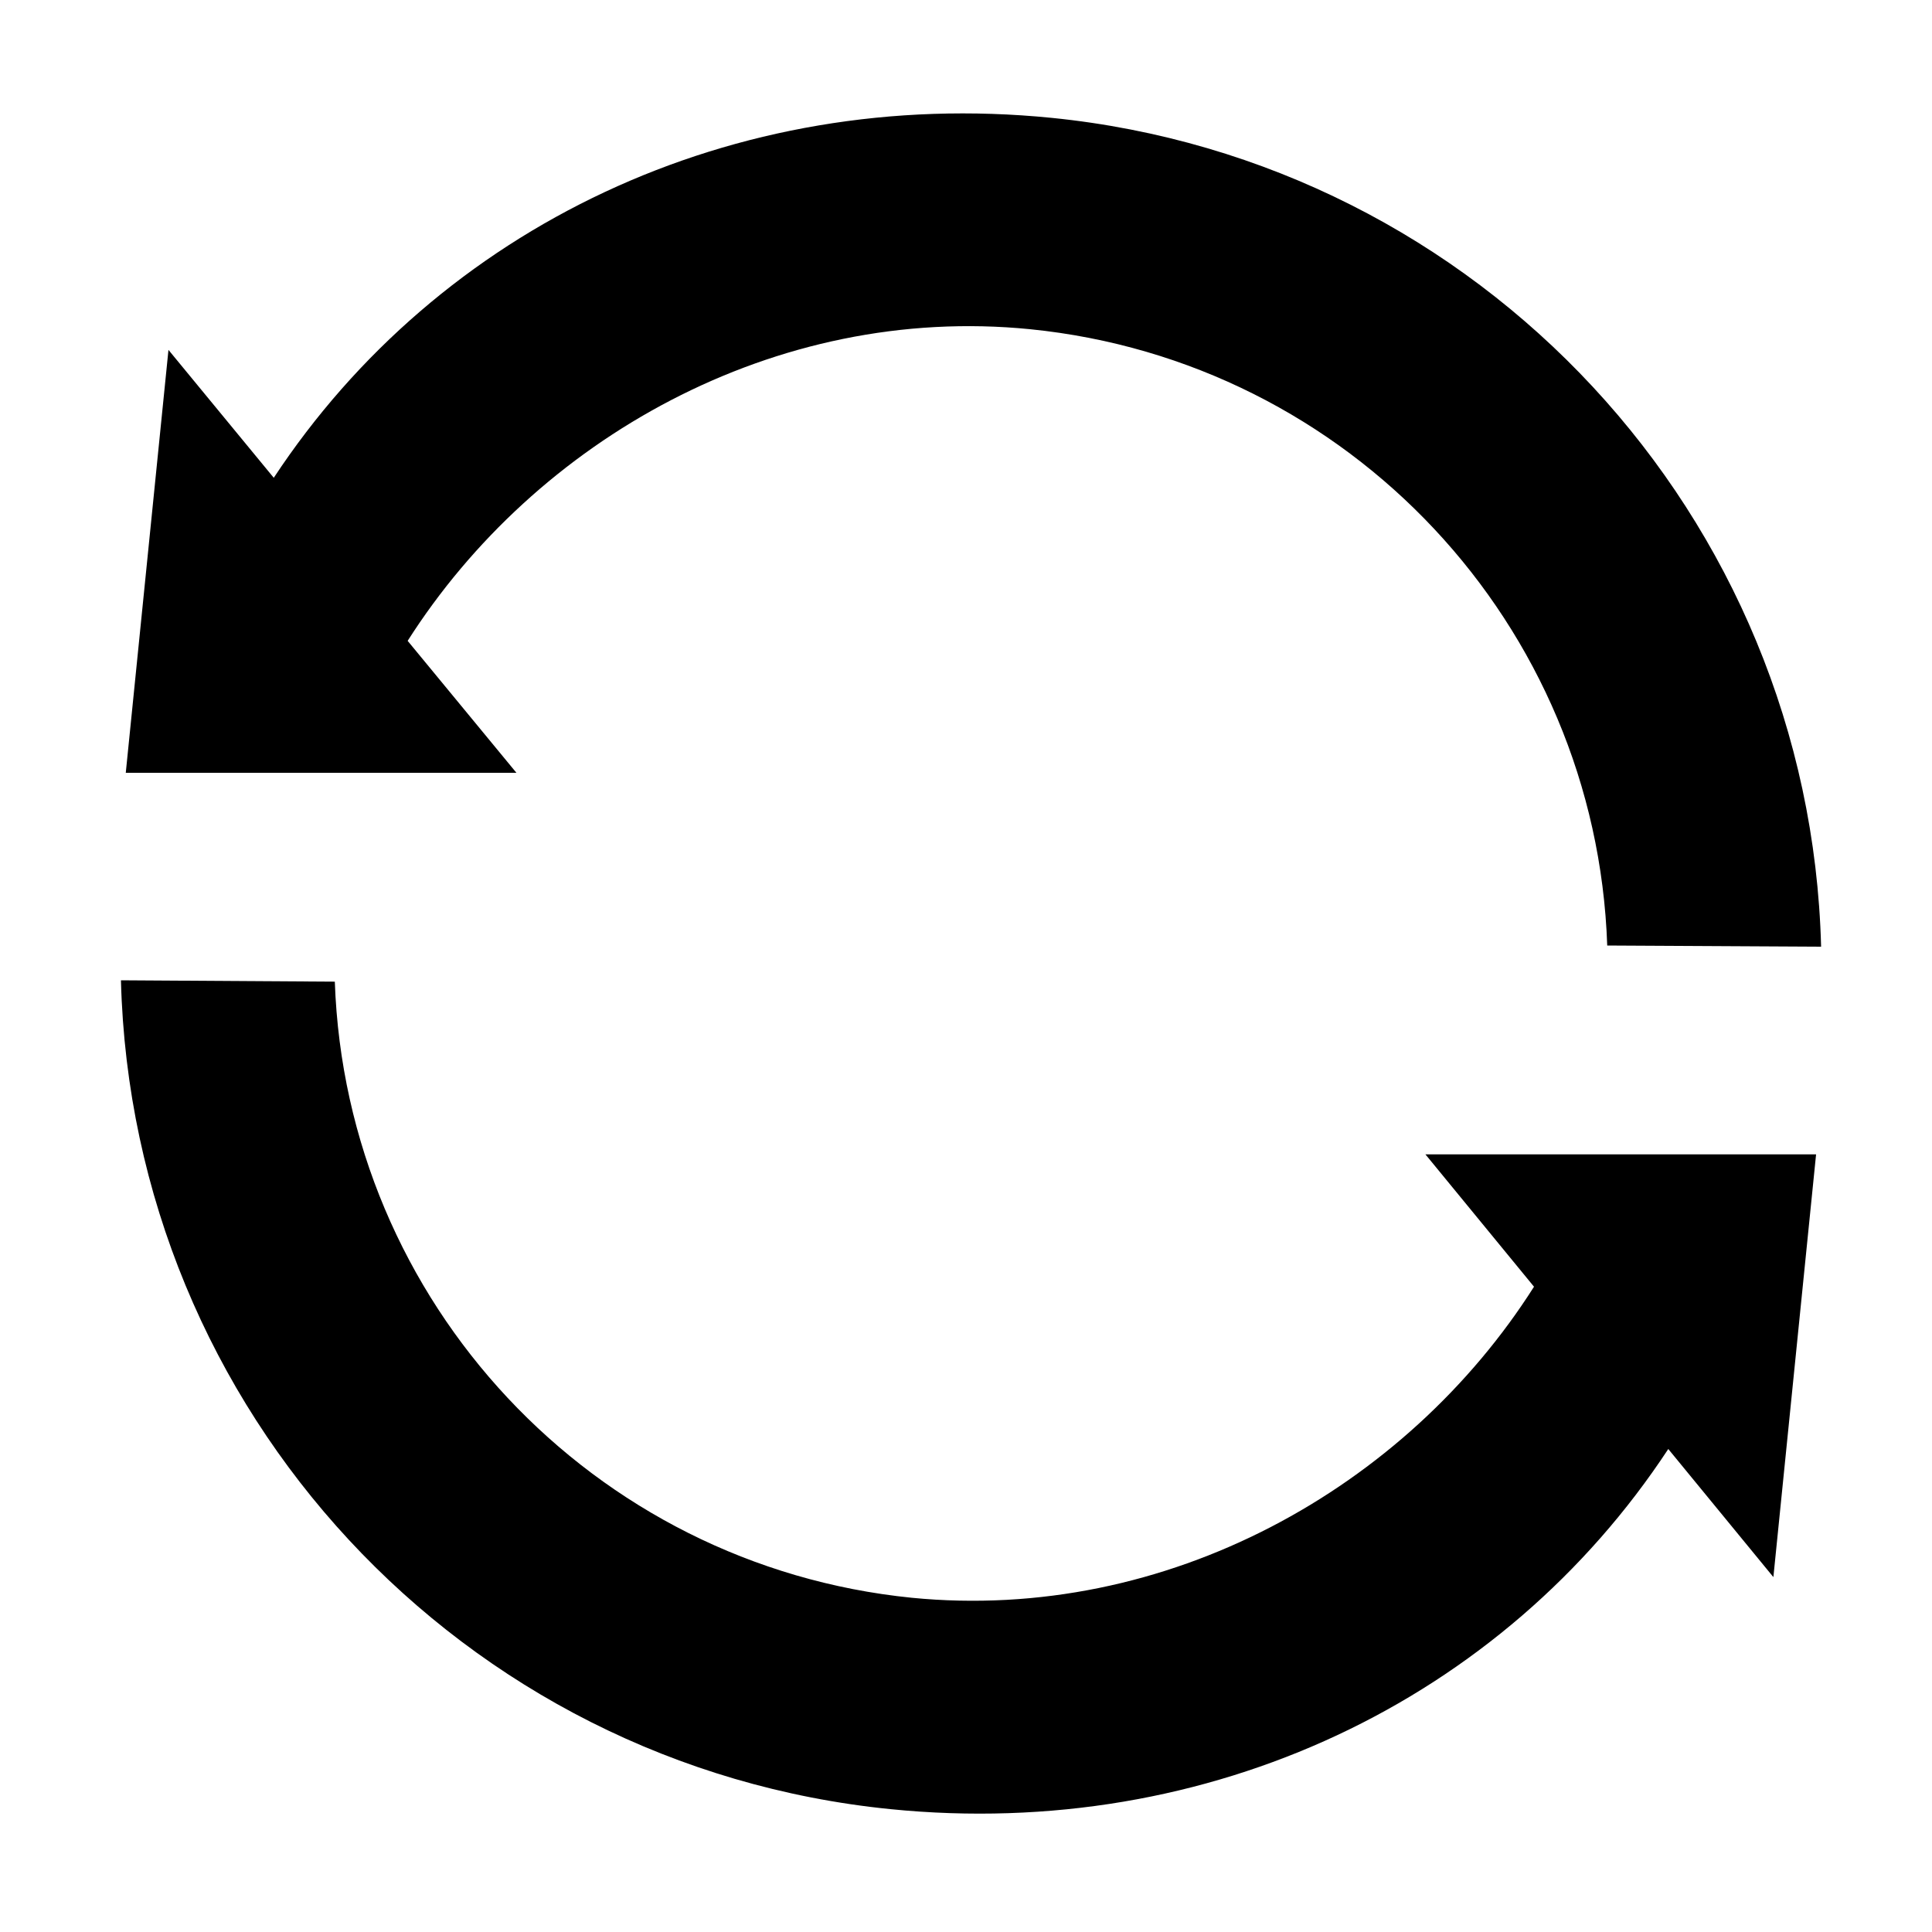
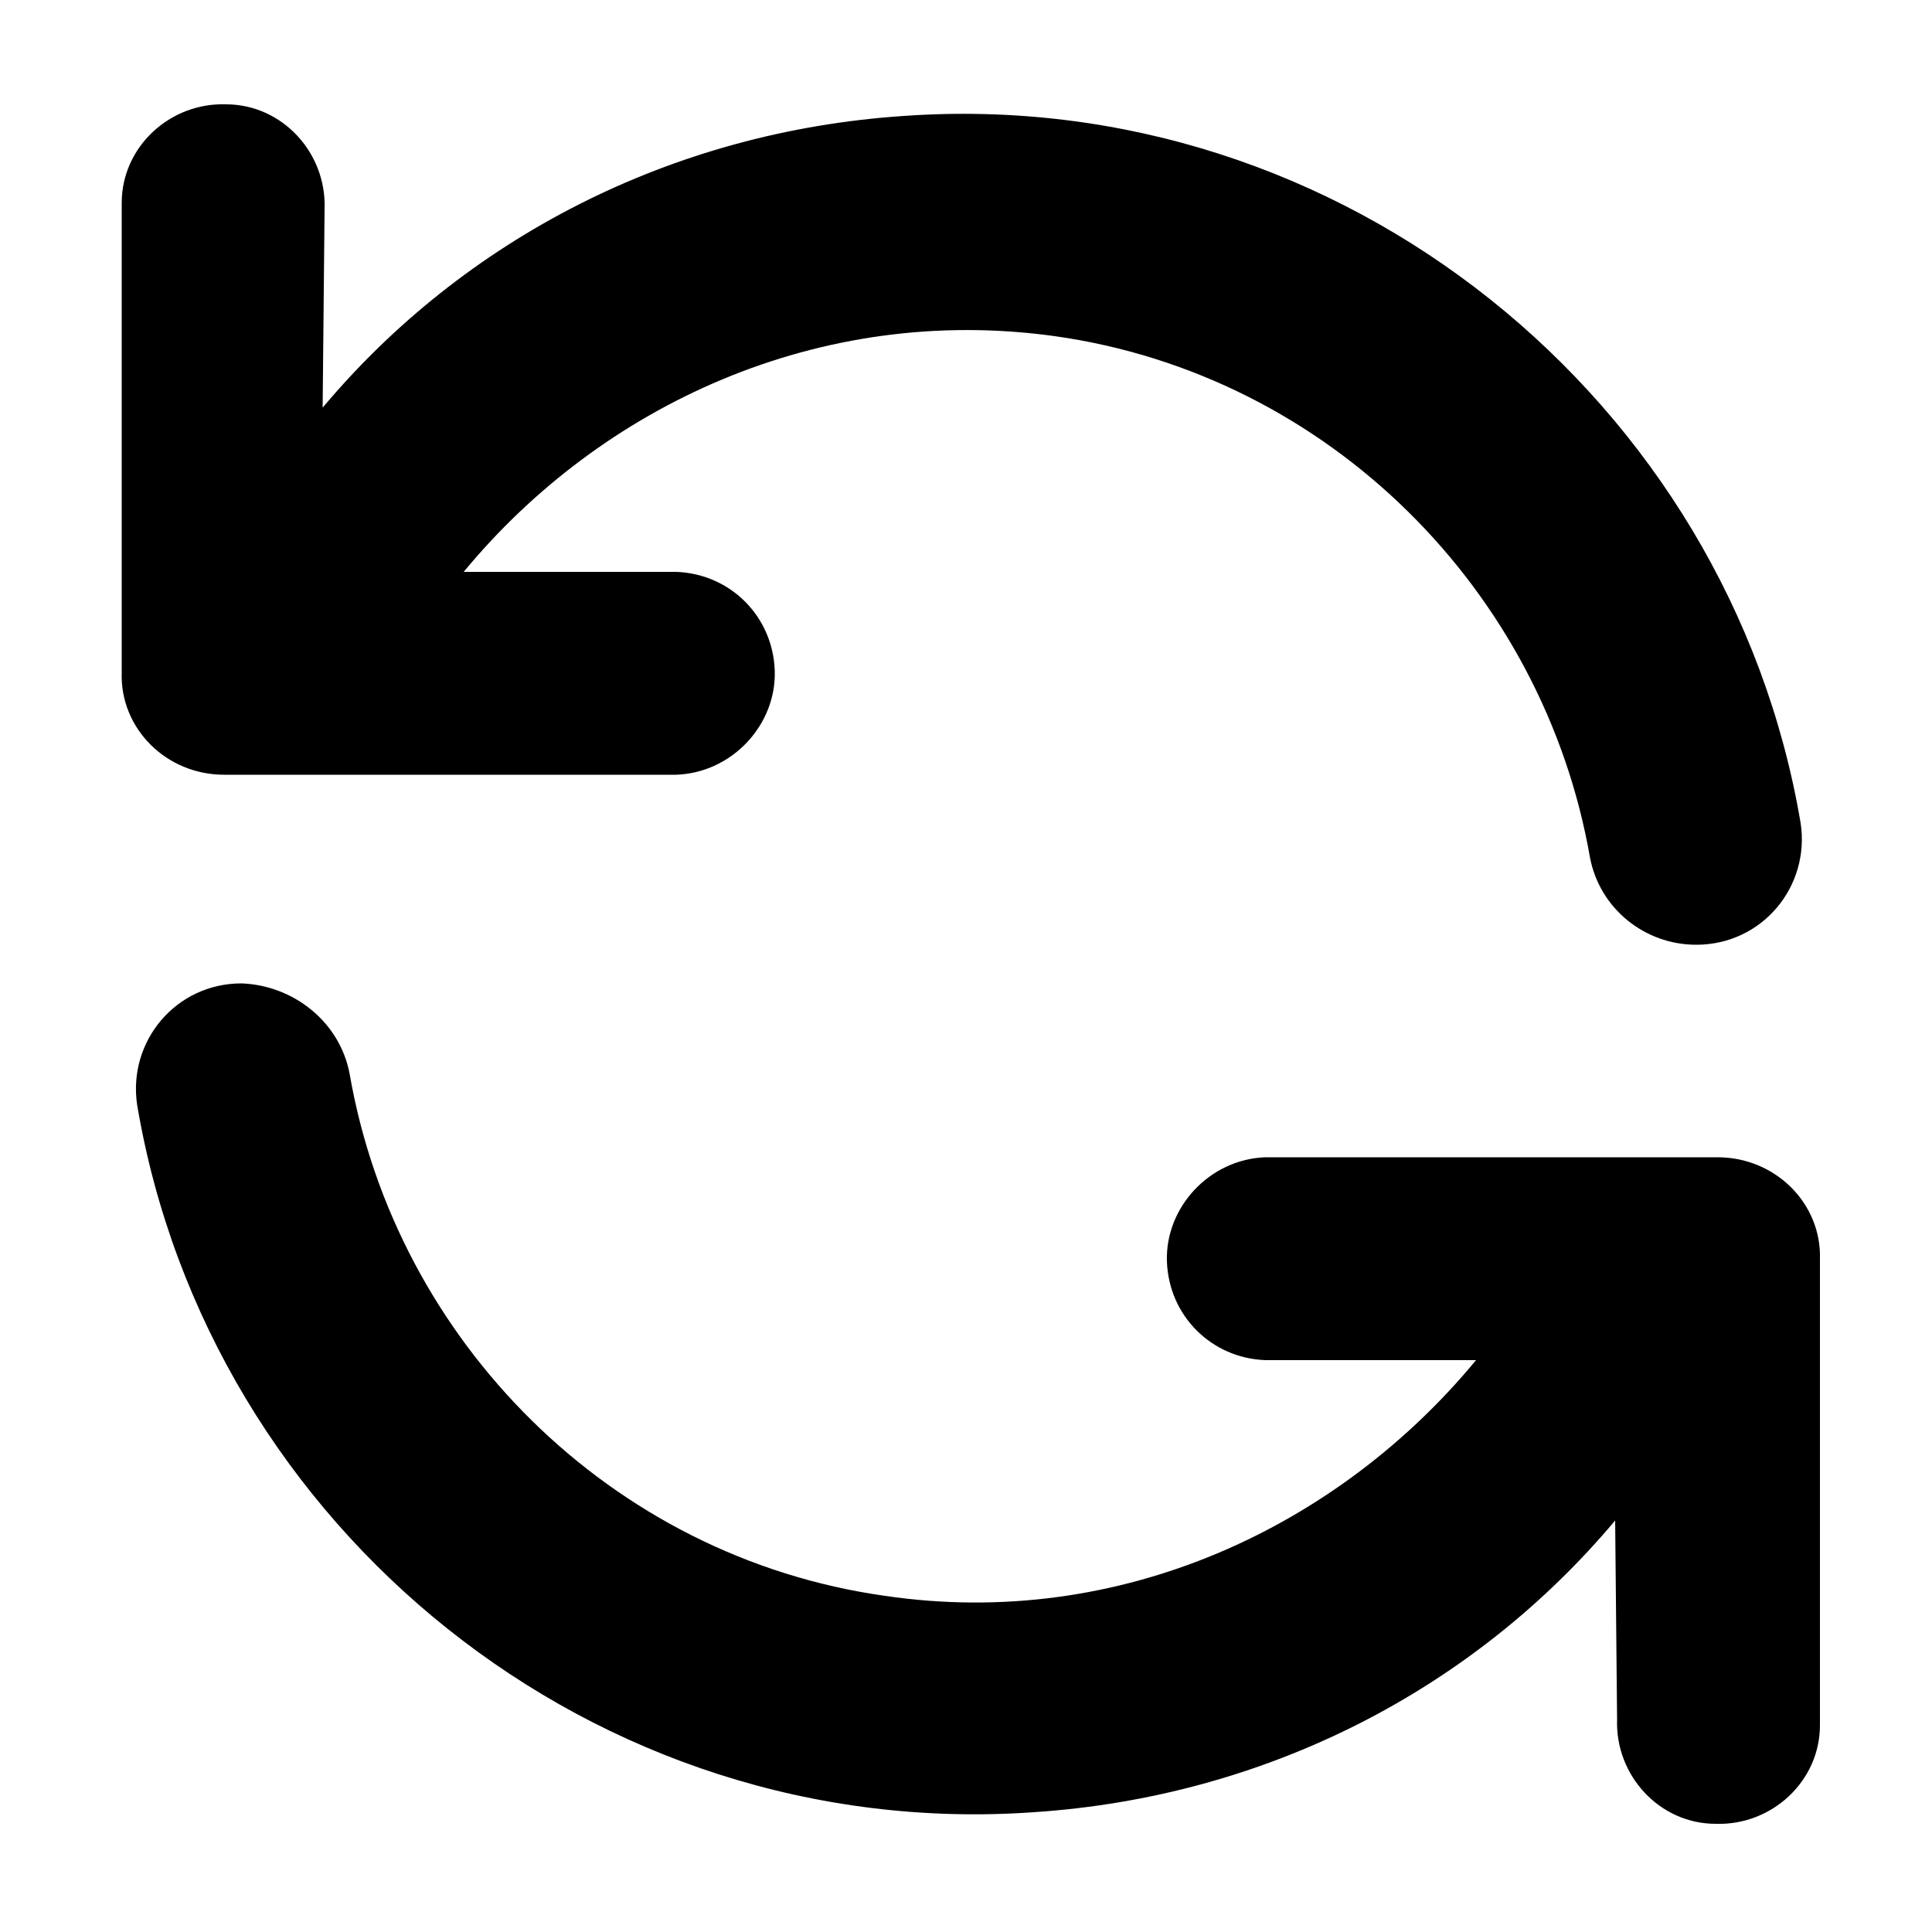
- <svg xmlns="http://www.w3.org/2000/svg" id="レイヤー_1" data-name="レイヤー 1" viewBox="0 0 100 100">
-   <path d="M94.26,49A44.27,44.27,0,0,0,54.43,6.1C37.92,4.45,22.71,11.77,14.17,24.73L8.72,18.11,6.51,40H26.73L21.1,33.17c6.62-10.4,19-17.45,32.22-16.13a33.21,33.21,0,0,1,29.87,31.9Z" />
-   <path d="M6.26,50.74a44.26,44.26,0,0,0,39.82,42.9C62.6,95.3,77.8,88,86.35,75l5.44,6.63L94,59.75l-20.22,0,5.62,6.85C72.8,77,60.41,84,47.19,82.7A33.21,33.21,0,0,1,17.33,50.81Z" />
+ <svg xmlns="http://www.w3.org/2000/svg" version="1.1" id="レイヤー_1" x="0px" y="0px" viewBox="0 0 100 100" style="enable-background:new 0 0 100 100;" xml:space="preserve">
+   <path d="M87.8,48.9c3.4,0,5.9-3,5.4-6.3C89.5,20.7,69.5,4.4,46.8,6C34.7,6.8,24,12.4,16.7,21.1l0.1-10.3c0.1-2.9-2.2-5.4-5.1-5.4  c-2.9-0.1-5.4,2.2-5.4,5.1c0,0.1,0,0.2,0,0.4v23.9c-0.1,2.9,2.3,5.3,5.3,5.3h23.4c2.9-0.1,5.2-2.6,5.1-5.4c-0.1-2.8-2.3-5-5.1-5.1  H24c7.1-8.6,18.4-13.9,30.6-12.2c14.2,2,25.3,13.2,27.7,27C82.8,47,85.1,48.9,87.8,48.9L87.8,48.9z" />
+   <path d="M12.5,50.9c-3.4,0-5.9,3-5.4,6.3c3.7,21.9,23.7,38.2,46.4,36.6c12.1-0.8,22.8-6.4,30.1-15.1L83.7,89  c-0.1,2.9,2.2,5.4,5.1,5.4c2.9,0.1,5.4-2.2,5.4-5.1c0-0.1,0-0.2,0-0.4V65.2c0.1-2.9-2.3-5.3-5.3-5.3H65.5c-2.9,0.1-5.2,2.6-5.1,5.4  c0.1,2.8,2.3,5,5.1,5.1h10.9C69.3,79,58,84.4,45.8,82.6c-14.2-2-25.3-13.2-27.7-27C17.6,52.9,15.2,51,12.5,50.9L12.5,50.9z" />
</svg>
